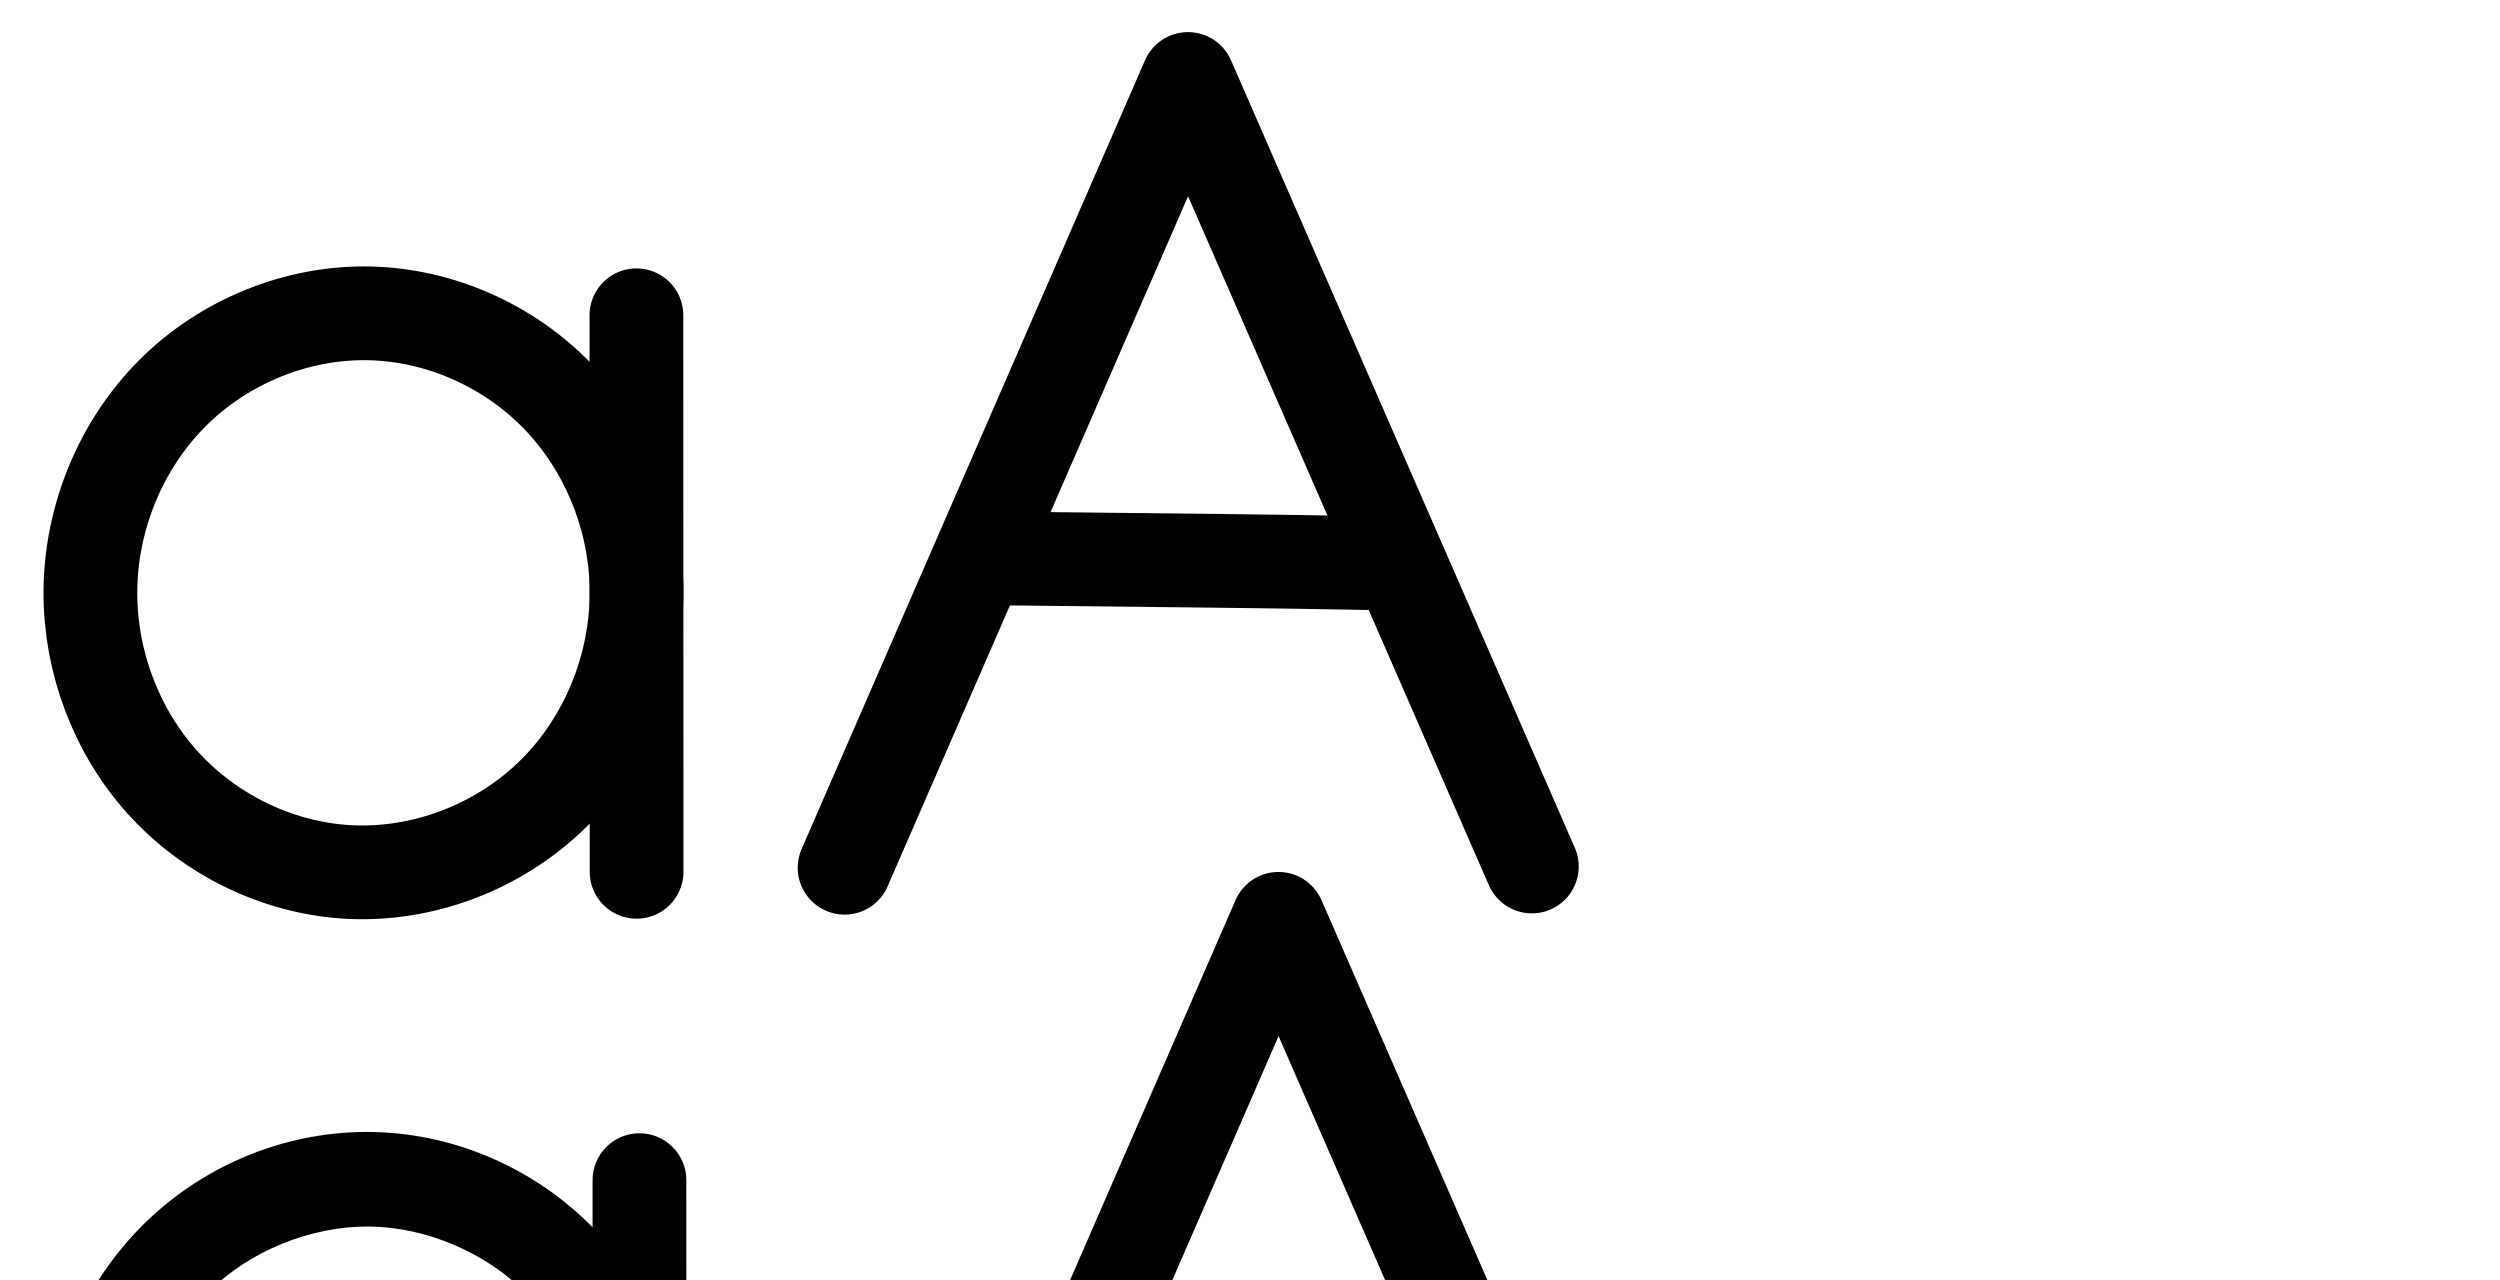
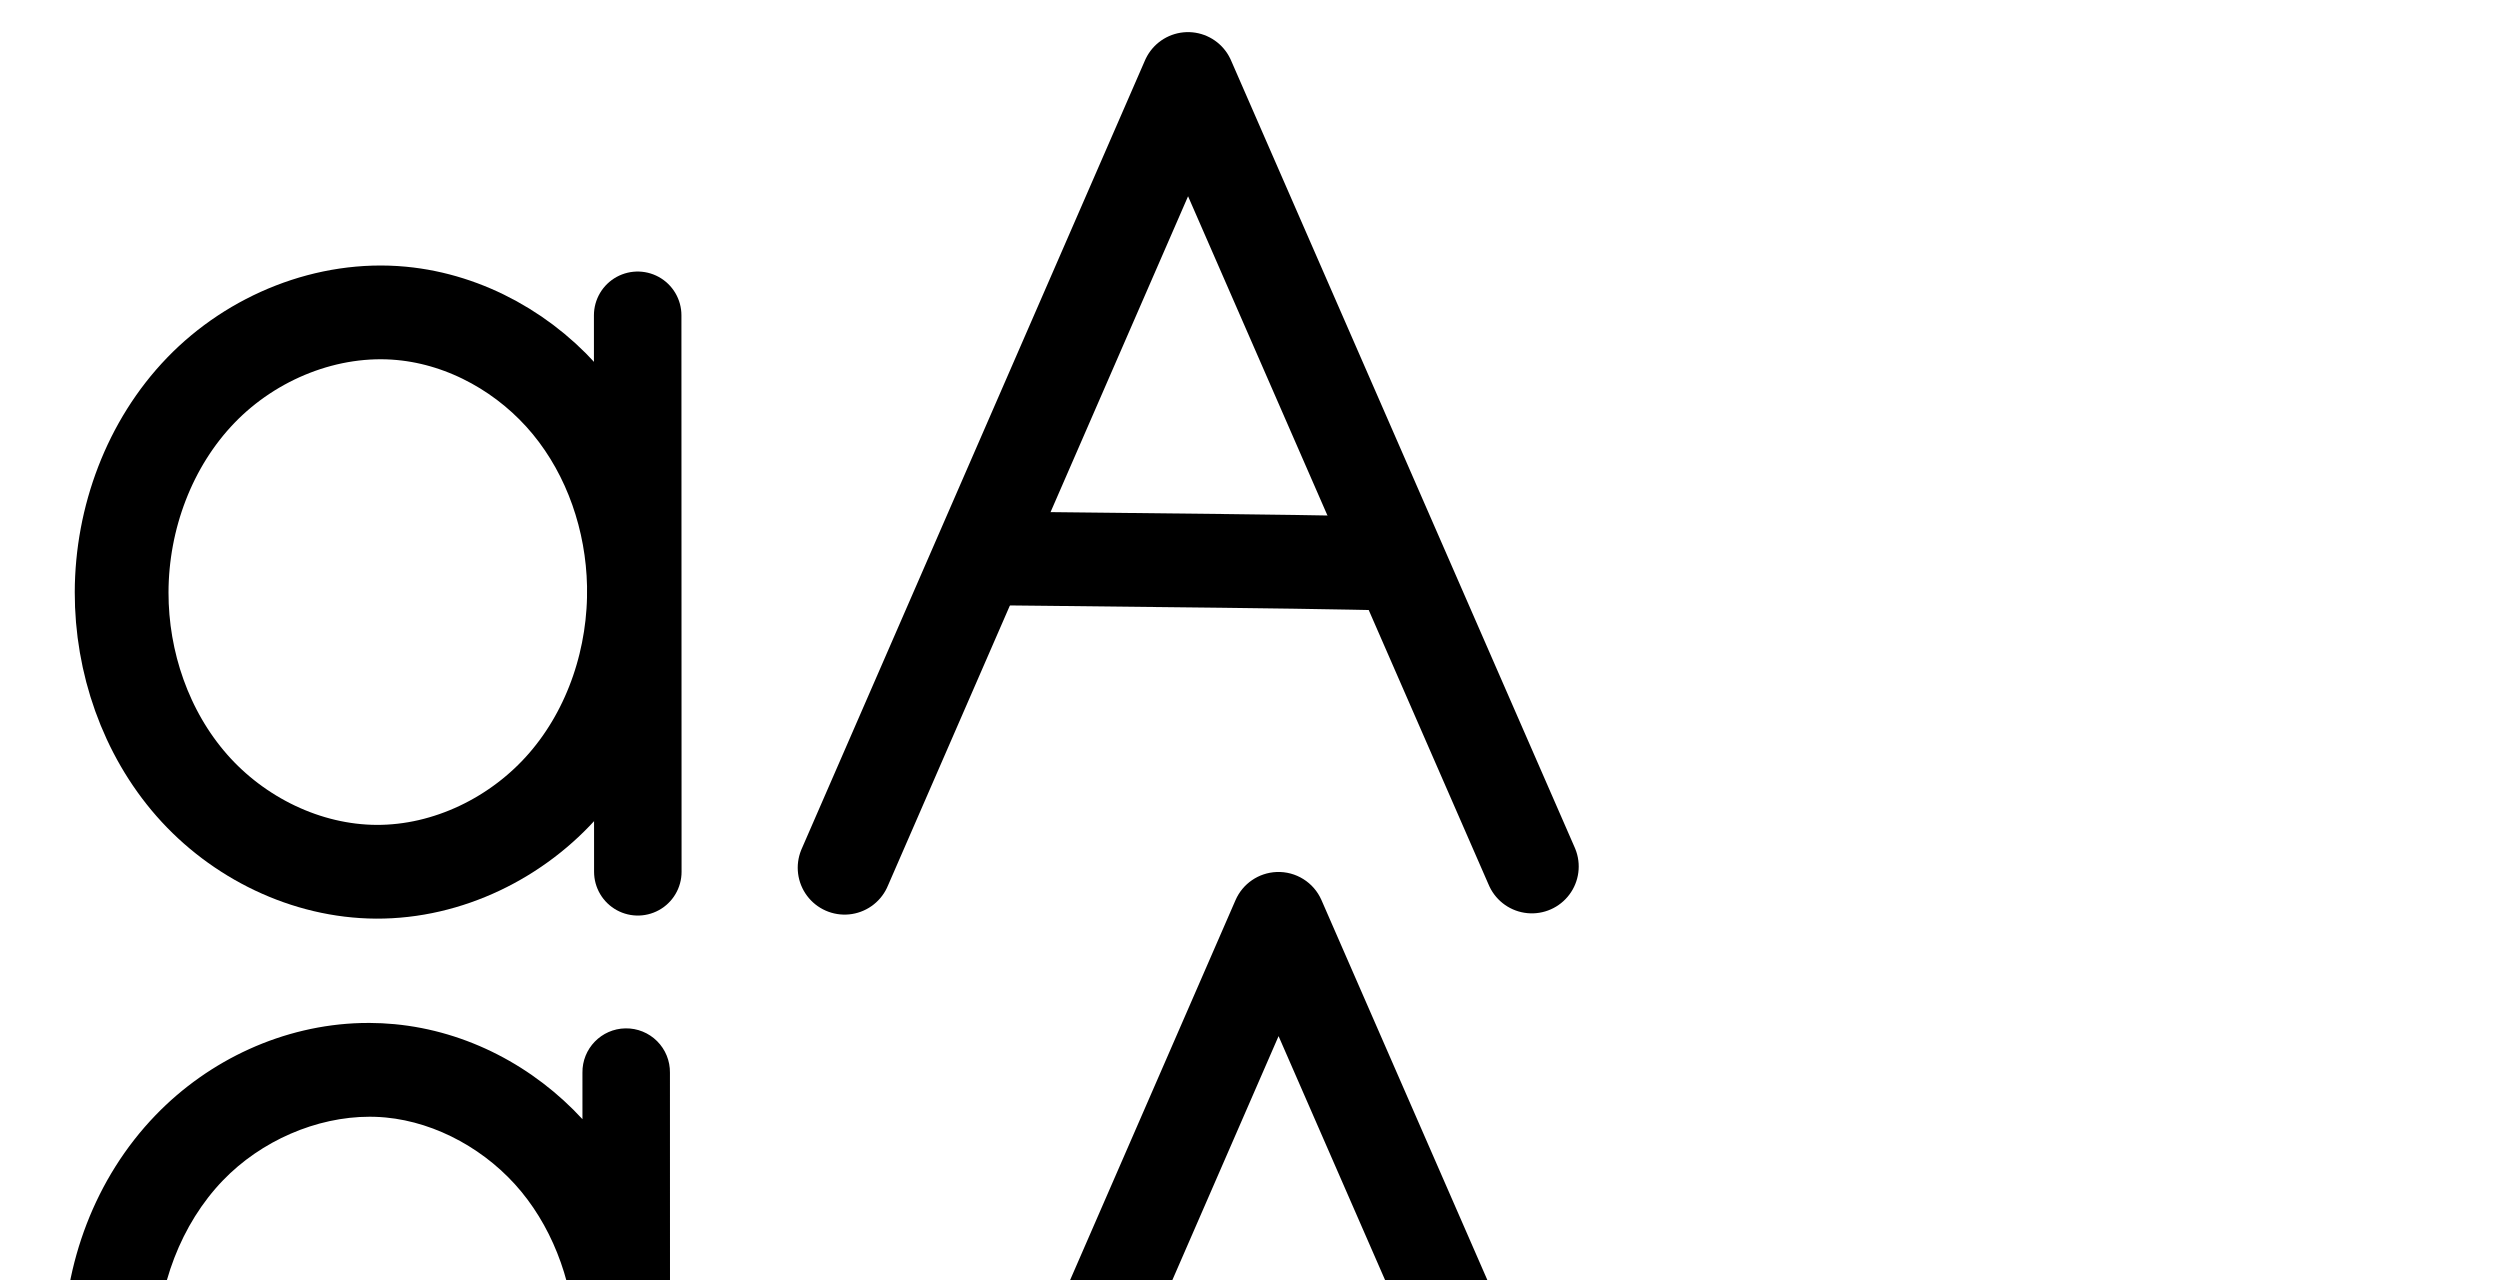
<svg xmlns="http://www.w3.org/2000/svg" version="1.1" id="svg2992" height="2048" width="4000">
  <defs id="defs5498">
    </defs>
  <path style="fill:none;fill-rule:evenodd;stroke:#000000;stroke-width:150;stroke-linecap:round;stroke-linejoin:round;stroke-miterlimit:4;stroke-dasharray:none;stroke-opacity:1" d="M 1351.35,1388.376 1900.807,126.376 2450.953,1386.376" id="path4138" />
  <path style="fill:none;fill-rule:evenodd;stroke:#000000;stroke-width:150;stroke-linecap:square;stroke-linejoin:miter;stroke-miterlimit:4;stroke-dasharray:none;stroke-opacity:1" d="m 1677.627,894.349 c 193.601,2.039 382.664,4.077 484.746,6.116" id="path4140" />
-   <path style="fill:none;fill-rule:evenodd;stroke:#000000;stroke-width:150;stroke-linecap:round;stroke-linejoin:round;stroke-miterlimit:4;stroke-dasharray:none;stroke-opacity:1" d="m 1018.28,504.458 0.23,890.429" id="path4271-4-5" />
-   <path style="fill:none;fill-rule:evenodd;stroke:#000000;stroke-width:150;stroke-linecap:round;stroke-linejoin:round;stroke-miterlimit:4;stroke-dasharray:none;stroke-opacity:1" d="m 144.615,947.687 c -0.289,111.001 41.227,221.896 115.577,304.318 74.35,82.422 181.044,135.264 291.788,142.813 123.09,8.39 248.534,-39.871 335.66,-127.225 C 974.766,1180.238 1022.597,1055.565 1018.229,932.266 1014.292,821.117 968.35,711.677 890.578,632.172 812.805,552.667 703.743,504.199 592.56,501.398 475.176,498.442 357.733,546.672 274.985,629.982 192.238,713.292 144.922,830.266 144.615,947.687 Z" id="path4275-3-0" />
+   <path style="fill:none;fill-rule:evenodd;stroke:#000000;stroke-width:140;stroke-linecap:round;stroke-linejoin:round;stroke-miterlimit:4;stroke-dasharray:none;stroke-opacity:1" d="m 1020.28,504.458 0.23,890.429" id="path4271-4-5" />
+   <path style="fill:none;fill-rule:evenodd;stroke:#000000;stroke-width:150;stroke-linecap:round;stroke-linejoin:round;stroke-miterlimit:4;stroke-dasharray:none;stroke-opacity:1" d="m 194.615,947.687 c -0.208,111.941 38.456,224.645 112.276,308.795 73.82,84.151 183.15,137.753 295.089,138.335 114.574,0.596 226.858,-54.455 301.761,-141.156 74.903,-86.701 112.851,-202.844 110.488,-317.395 C 1012.077,831.958 976.75,727.679 910.442,647.13 844.133,566.582 746.427,511.217 642.56,501.398 524.475,490.235 403.656,539.057 321.307,624.423 238.959,709.789 194.835,829.076 194.615,947.687 Z" id="path4275-3-0" />
  <path style="color:#000000;font-style:normal;font-variant:normal;font-weight:normal;font-stretch:normal;font-size:medium;line-height:normal;font-family:sans-serif;text-indent:0;text-align:start;text-decoration:none;text-decoration-line:none;text-decoration-style:solid;text-decoration-color:#000000;letter-spacing:normal;word-spacing:normal;text-transform:none;direction:ltr;block-progression:tb;writing-mode:lr-tb;baseline-shift:baseline;text-anchor:start;white-space:normal;clip-rule:nonzero;display:inline;overflow:visible;visibility:visible;opacity:1;isolation:auto;mix-blend-mode:normal;color-interpolation:sRGB;color-interpolation-filters:linearRGB;solid-color:#000000;solid-opacity:1;fill:#000000;fill-opacity:1;fill-rule:evenodd;stroke:none;stroke-width:150;stroke-linecap:round;stroke-linejoin:round;stroke-miterlimit:4;stroke-dasharray:none;stroke-dashoffset:0;stroke-opacity:1;color-rendering:auto;image-rendering:auto;shape-rendering:auto;text-rendering:auto;enable-background:accumulate" d="M 1492.619 3146.408 A 75.007 75.007 0 0 0 1419.283 3222.982 L 1419.803 3297.256 C 1323.694 3201.603 1190.996 3146.721 1054.779 3148.479 C 916.954 3150.257 784.259 3209.91 690.434 3310.031 C 596.718 3410.035 546.31 3545.134 549.639 3681.518 C 552.746 3808.836 602.446 3932.983 689.736 4026.539 C 777.117 4120.192 898.517 4178.933 1026.902 4187.645 C 1170.055 4197.358 1312.542 4143.983 1415.07 4044.51 C 1418.417 4041.263 1421.712 4037.97 1424.961 4034.639 L 1425.512 4113.412 A 75.007 75.007 0 1 0 1575.508 4112.363 L 1572.586 3694.559 C 1573.104 3684.247 1573.324 3673.909 1573.227 3663.557 C 1573.137 3654.054 1572.777 3644.567 1572.17 3635.106 L 1569.279 3221.934 A 75.007 75.007 0 0 0 1492.619 3146.408 z M 1061.139 3298.439 C 1154.094 3298.51 1249.165 3338.454 1315.125 3404.697 C 1376.702 3466.538 1415.521 3553.423 1422.209 3641.268 L 1422.553 3690.344 C 1416.85 3782.139 1375.991 3873.43 1310.621 3936.852 C 1239.354 4005.995 1135.5 4044.67 1037.059 4037.99 C 948.464 4031.979 860.395 3989.57 799.412 3924.209 C 738.338 3858.751 701.793 3767.953 699.594 3677.857 C 697.243 3581.542 734.435 3482.443 799.885 3412.602 C 865.225 3342.877 961.792 3299.692 1056.715 3298.467 C 1058.189 3298.448 1059.663 3298.438 1061.139 3298.439 z " id="path4271-4-5-2" />
  <path style="color:#000000;font-style:normal;font-variant:normal;font-weight:normal;font-stretch:normal;font-size:medium;line-height:normal;font-family:sans-serif;text-indent:0;text-align:start;text-decoration:none;text-decoration-line:none;text-decoration-style:solid;text-decoration-color:#000000;letter-spacing:normal;word-spacing:normal;text-transform:none;direction:ltr;block-progression:tb;writing-mode:lr-tb;baseline-shift:baseline;text-anchor:start;white-space:normal;clip-rule:nonzero;display:inline;overflow:visible;visibility:visible;opacity:1;isolation:auto;mix-blend-mode:normal;color-interpolation:sRGB;color-interpolation-filters:linearRGB;solid-color:#000000;solid-opacity:1;fill:#000000;fill-opacity:1;fill-rule:evenodd;stroke:none;stroke-width:150;stroke-linecap:round;stroke-linejoin:round;stroke-miterlimit:4;stroke-dasharray:none;stroke-dashoffset:0;stroke-opacity:1;color-rendering:auto;image-rendering:auto;shape-rendering:auto;text-rendering:auto;enable-background:accumulate" d="M 2042.525 1395.209 A 75.007 75.007 0 0 0 1976.842 1440.195 L 1427.385 2702.195 A 75.007 75.007 0 1 0 1564.916 2762.074 L 1770.004 2291.027 L 1812.988 2291.481 C 2006.576 2293.519 2195.794 2295.564 2297.025 2297.586 L 2325.301 2298.15 L 2527.019 2760.146 A 75.007 75.007 0 1 0 2664.486 2700.125 L 2114.342 1440.125 A 75.007 75.007 0 0 0 2042.525 1395.209 z M 2045.705 1657.793 L 2259.25 2146.877 C 2155.915 2145.146 1998.105 2143.428 1835.016 2141.707 L 2045.705 1657.793 z " id="path4138-1" />
-   <path style="color:#000000;font-style:normal;font-variant:normal;font-weight:normal;font-stretch:normal;font-size:medium;line-height:normal;font-family:sans-serif;text-indent:0;text-align:start;text-decoration:none;text-decoration-line:none;text-decoration-style:solid;text-decoration-color:#000000;letter-spacing:normal;word-spacing:normal;text-transform:none;direction:ltr;block-progression:tb;writing-mode:lr-tb;baseline-shift:baseline;text-anchor:start;white-space:normal;clip-rule:nonzero;display:inline;overflow:visible;visibility:visible;opacity:1;isolation:auto;mix-blend-mode:normal;color-interpolation:sRGB;color-interpolation-filters:linearRGB;solid-color:#000000;solid-opacity:1;fill:#000000;fill-opacity:1;fill-rule:evenodd;stroke:none;stroke-width:150;stroke-linecap:round;stroke-linejoin:round;stroke-miterlimit:4;stroke-dasharray:none;stroke-dashoffset:0;stroke-opacity:1;color-rendering:auto;image-rendering:auto;shape-rendering:auto;text-rendering:auto;enable-background:accumulate" d="m 586.246,1811.113 c -134.589,0.191 -265.133,55.715 -359.637,150.861 -97.409,98.072 -151.8,232.922 -152.158,370.361 -0.338,129.832 47.427,257.795 134.887,354.75 87.574,97.082 211.203,158.461 342.379,167.402 146.008,9.953 291.07,-46.028 393.861,-149.088 0.923,-0.925 1.833,-1.861 2.748,-2.793 l 0.019,77.145 c -0.581,41.836 33.18,76.059 75.02,76.048 41.84,-0.011 75.583,-34.252 74.98,-76.088 l -0.111,-436.281 c 0.141,-7.077 0.14,-14.163 -0.01,-21.252 l -0.111,-432.897 c 0.587,-42.279 -33.872,-76.687 -76.15,-76.039 -41.393,0.635 -74.445,34.685 -73.85,76.078 l 0.019,74.35 c -91.554,-93.125 -217.552,-149.097 -348.852,-152.404 l -0.002,0 c -4.349,-0.11 -8.696,-0.161 -13.037,-0.154 z m 3.706,151.322 c 91.214,0.595 187.93,41.686 251.849,107.028 64.039,65.465 103.692,168.334 103.64,262.366 -0.053,95.965 -39.319,200.724 -106.066,267.646 -71.461,71.648 -177.284,112.19 -277.457,105.361 -90.313,-6.156 -180.074,-50.461 -241.199,-118.223 -61.24,-67.889 -96.508,-161.717 -96.268,-253.887 0.254,-97.402 40.497,-196.499 108.582,-265.047 65.819,-66.266 164.374,-105.849 256.919,-105.245 z" id="path4271-4-5-3" />
  <path style="fill:none;fill-rule:evenodd;stroke:#000000;stroke-width:75;stroke-linecap:round;stroke-linejoin:round;stroke-miterlimit:4;stroke-dasharray:none;stroke-opacity:1" d="M -1365.402,1426.133 -783.205,89.556 -200.278,1424.015" id="path4138-13" />
  <path style="fill:none;fill-rule:evenodd;stroke:#000000;stroke-width:75;stroke-linecap:square;stroke-linejoin:miter;stroke-miterlimit:4;stroke-dasharray:none;stroke-opacity:1" d="m -1097.797,923.59 c 189.861,2 526.647,-6.5e-4 626.757,1.999" id="path4140-6" />
  <path style="color:#000000;font-style:normal;font-variant:normal;font-weight:normal;font-stretch:normal;font-size:medium;line-height:normal;font-family:sans-serif;text-indent:0;text-align:start;text-decoration:none;text-decoration-line:none;text-decoration-style:solid;text-decoration-color:#000000;letter-spacing:normal;word-spacing:normal;text-transform:none;direction:ltr;block-progression:tb;writing-mode:lr-tb;baseline-shift:baseline;text-anchor:start;white-space:normal;clip-rule:nonzero;display:inline;overflow:visible;visibility:visible;opacity:1;isolation:auto;mix-blend-mode:normal;color-interpolation:sRGB;color-interpolation-filters:linearRGB;solid-color:#000000;solid-opacity:1;fill:#000000;fill-opacity:1;fill-rule:evenodd;stroke:none;stroke-width:75;stroke-linecap:round;stroke-linejoin:round;stroke-miterlimit:4;stroke-dasharray:none;stroke-dashoffset:0;stroke-opacity:1;color-rendering:auto;image-rendering:auto;shape-rendering:auto;text-rendering:auto;enable-background:accumulate" d="M -1064.754 1772.094 A 37.504 37.504 0 0 0 -1097.586 1794.58 L -1679.783 3131.158 A 37.504 37.504 0 1 0 -1611.022 3161.107 L -1401.822 2680.84 L -1378.191 2681.088 C -1187.6 2683.095 -849.721 2681.126 -751.789 2683.082 L -722.289 2683.67 L -514.643 3159.025 A 37.504 37.504 0 1 0 -445.914 3129.004 L -1028.842 1794.545 A 37.504 37.504 0 0 0 -1064.754 1772.094 z M -1063.156 1903.346 L -755.338 2608.018 C -861.231 2606.145 -1181.659 2607.995 -1369.295 2606.164 L -1063.156 1903.346 z " id="path4138-13-5" />
  <path style="fill:none;fill-rule:evenodd;stroke:#000000;stroke-width:75;stroke-linecap:round;stroke-linejoin:round;stroke-miterlimit:4;stroke-dasharray:none;stroke-opacity:1" d="m -1871.974,476.074 0.247,957.402" id="path4271-4-5-0" />
  <path style="fill:none;fill-rule:evenodd;stroke:#000000;stroke-width:75;stroke-linecap:round;stroke-linejoin:round;stroke-miterlimit:4;stroke-dasharray:none;stroke-opacity:1" d="m -2811.47,952.64 c 0.627,119.068 45.733,237.645 125.549,326.002 79.816,88.356 193.811,145.389 312.512,154.759 133.061,10.504 269.647,-39.877 364.311,-133.974 94.664,-94.097 145.845,-230.181 137.07,-363.367 -3.39,-51.455 -15.287,-102.266 -34.211,-150.235 -34.067,-86.356 -91.473,-163.7 -165.669,-219.492 -74.196,-55.792 -165.116,-89.596 -257.864,-93.548 -126.594,-5.394 -254.024,46.235 -343.142,136.309 -89.117,90.074 -139.222,216.839 -138.556,343.546 z" id="path4275-3-0-1" />
  <path style="color:#000000;font-style:normal;font-variant:normal;font-weight:normal;font-stretch:normal;font-size:medium;line-height:normal;font-family:sans-serif;text-indent:0;text-align:start;text-decoration:none;text-decoration-line:none;text-decoration-style:solid;text-decoration-color:#000000;letter-spacing:normal;word-spacing:normal;text-transform:none;direction:ltr;block-progression:tb;writing-mode:lr-tb;baseline-shift:baseline;text-anchor:start;white-space:normal;clip-rule:nonzero;display:inline;overflow:visible;visibility:visible;opacity:1;isolation:auto;mix-blend-mode:normal;color-interpolation:sRGB;color-interpolation-filters:linearRGB;solid-color:#000000;solid-opacity:1;fill:#000000;fill-opacity:1;fill-rule:evenodd;stroke:none;stroke-width:75;stroke-linecap:round;stroke-linejoin:round;stroke-miterlimit:4;stroke-dasharray:none;stroke-dashoffset:0;stroke-opacity:1;color-rendering:auto;image-rendering:auto;shape-rendering:auto;text-rendering:auto;enable-background:accumulate" d="M -2227.549 1554.895 C -2229.7 1554.892 -2231.851 1554.905 -2234 1554.932 C -2362.966 1556.557 -2488.964 1611.138 -2579.572 1702.719 C -2676.119 1800.302 -2729.69 1936.113 -2728.971 2072.838 C -2728.295 2201.245 -2680.041 2328.253 -2593.748 2423.779 C -2507.407 2519.359 -2385.084 2580.624 -2256.361 2590.785 C -2111.916 2602.188 -1965.371 2548.117 -1862.662 2446.023 C -1834.483 2418.013 -1809.913 2386.693 -1789.277 2353.014 L -1789.227 2553.486 A 37.504 37.504 0 1 0 -1714.227 2553.467 L -1714.34 2113.894 C -1713.293 2095.288 -1713.29 2076.602 -1714.353 2057.934 L -1714.473 1596.064 A 37.504 37.504 0 0 0 -1752.549 1558.045 A 37.504 37.504 0 0 0 -1789.473 1596.084 L -1789.416 1814.033 C -1825.211 1753.154 -1872.589 1699.059 -1929.371 1656.361 C -2009.513 1596.098 -2107.384 1559.613 -2208.178 1555.318 C -2214.639 1555.043 -2221.096 1554.902 -2227.549 1554.895 z M -2227.604 1629.902 C -2222.189 1629.903 -2216.777 1630.017 -2211.369 1630.25 C -2126.666 1633.859 -2042.698 1664.984 -1974.447 1716.305 C -1906.13 1767.676 -1852.718 1839.497 -1821.123 1919.586 C -1803.548 1964.136 -1792.566 2011.197 -1789.447 2058.525 C -1789.412 2059.058 -1789.387 2059.592 -1789.353 2060.125 L -1789.34 2110.648 C -1795.699 2215.554 -1841.21 2318.95 -1915.535 2392.83 C -2002.155 2478.93 -2128.784 2525.623 -2250.459 2516.018 C -2359.136 2507.439 -2464.802 2454.637 -2538.094 2373.504 C -2611.434 2292.317 -2653.393 2182.17 -2653.971 2072.441 C -2654.585 1955.751 -2607.946 1838.034 -2526.258 1755.469 C -2449.771 1678.161 -2341.327 1631.429 -2233.019 1629.939 C -2231.214 1629.915 -2229.408 1629.902 -2227.604 1629.902 z " id="path4271-4-5-0-5" />
+   <path style="color:#000000;font-style:normal;font-variant:normal;font-weight:normal;font-stretch:normal;font-size:medium;line-height:normal;font-family:sans-serif;text-indent:0;text-align:start;text-decoration:none;text-decoration-line:none;text-decoration-style:solid;text-decoration-color:#000000;letter-spacing:normal;word-spacing:normal;text-transform:none;direction:ltr;block-progression:tb;writing-mode:lr-tb;baseline-shift:baseline;text-anchor:start;white-space:normal;clip-rule:nonzero;display:inline;overflow:visible;visibility:visible;opacity:1;isolation:auto;mix-blend-mode:normal;color-interpolation:sRGB;color-interpolation-filters:linearRGB;solid-color:#000000;solid-opacity:1;fill:#000000;fill-opacity:1;fill-rule:evenodd;stroke:none;stroke-width:140;stroke-linecap:round;stroke-linejoin:round;stroke-miterlimit:4;stroke-dasharray:none;stroke-dashoffset:0;stroke-opacity:1;color-rendering:auto;image-rendering:auto;shape-rendering:auto;text-rendering:auto;enable-background:accumulate" d="M 591.041 1636.693 C 586.588 1636.68 582.141 1636.734 577.701 1636.853 C 453.375 1640.212 334.596 1695.487 248.953 1784.268 C 151.66 1885.125 101.495 2022.345 101.24 2159.463 C 101 2288.767 144.984 2418.51 232.135 2517.857 C 319.752 2617.736 447.588 2681.027 583.215 2681.732 C 716.948 2682.428 843.555 2622.177 932.113 2525.822 L 932.135 2606.822 A 70.007 70.007 0 1 0 1072.135 2606.785 L 1071.904 1716.355 A 70.007 70.007 0 0 0 1000.832 1645.385 A 70.007 70.007 0 0 0 931.904 1716.393 L 931.924 1790.678 C 854.388 1706.548 747.703 1649.656 631.242 1638.647 C 617.812 1637.377 604.4 1636.733 591.041 1636.693 z M 591.377 1786.779 C 594.13 1786.779 596.88 1786.819 599.625 1786.9 C 605.481 1787.073 611.318 1787.431 617.125 1787.98 C 699.081 1795.728 780.112 1841.056 834.162 1906.713 C 888.591 1972.83 919.045 2061.313 920.869 2149.729 C 922.869 2246.681 890.045 2345.436 828.611 2416.547 C 767.681 2487.074 674.291 2532.204 583.994 2531.734 C 495.743 2531.276 404.92 2487.363 344.896 2418.939 C 284.407 2349.985 251.065 2254.32 251.24 2159.742 C 251.426 2059.638 289.506 1958.282 356.91 1888.408 C 417.596 1825.499 506.046 1786.778 591.377 1786.779 z " id="path4271-4-5-5" />
</svg>
